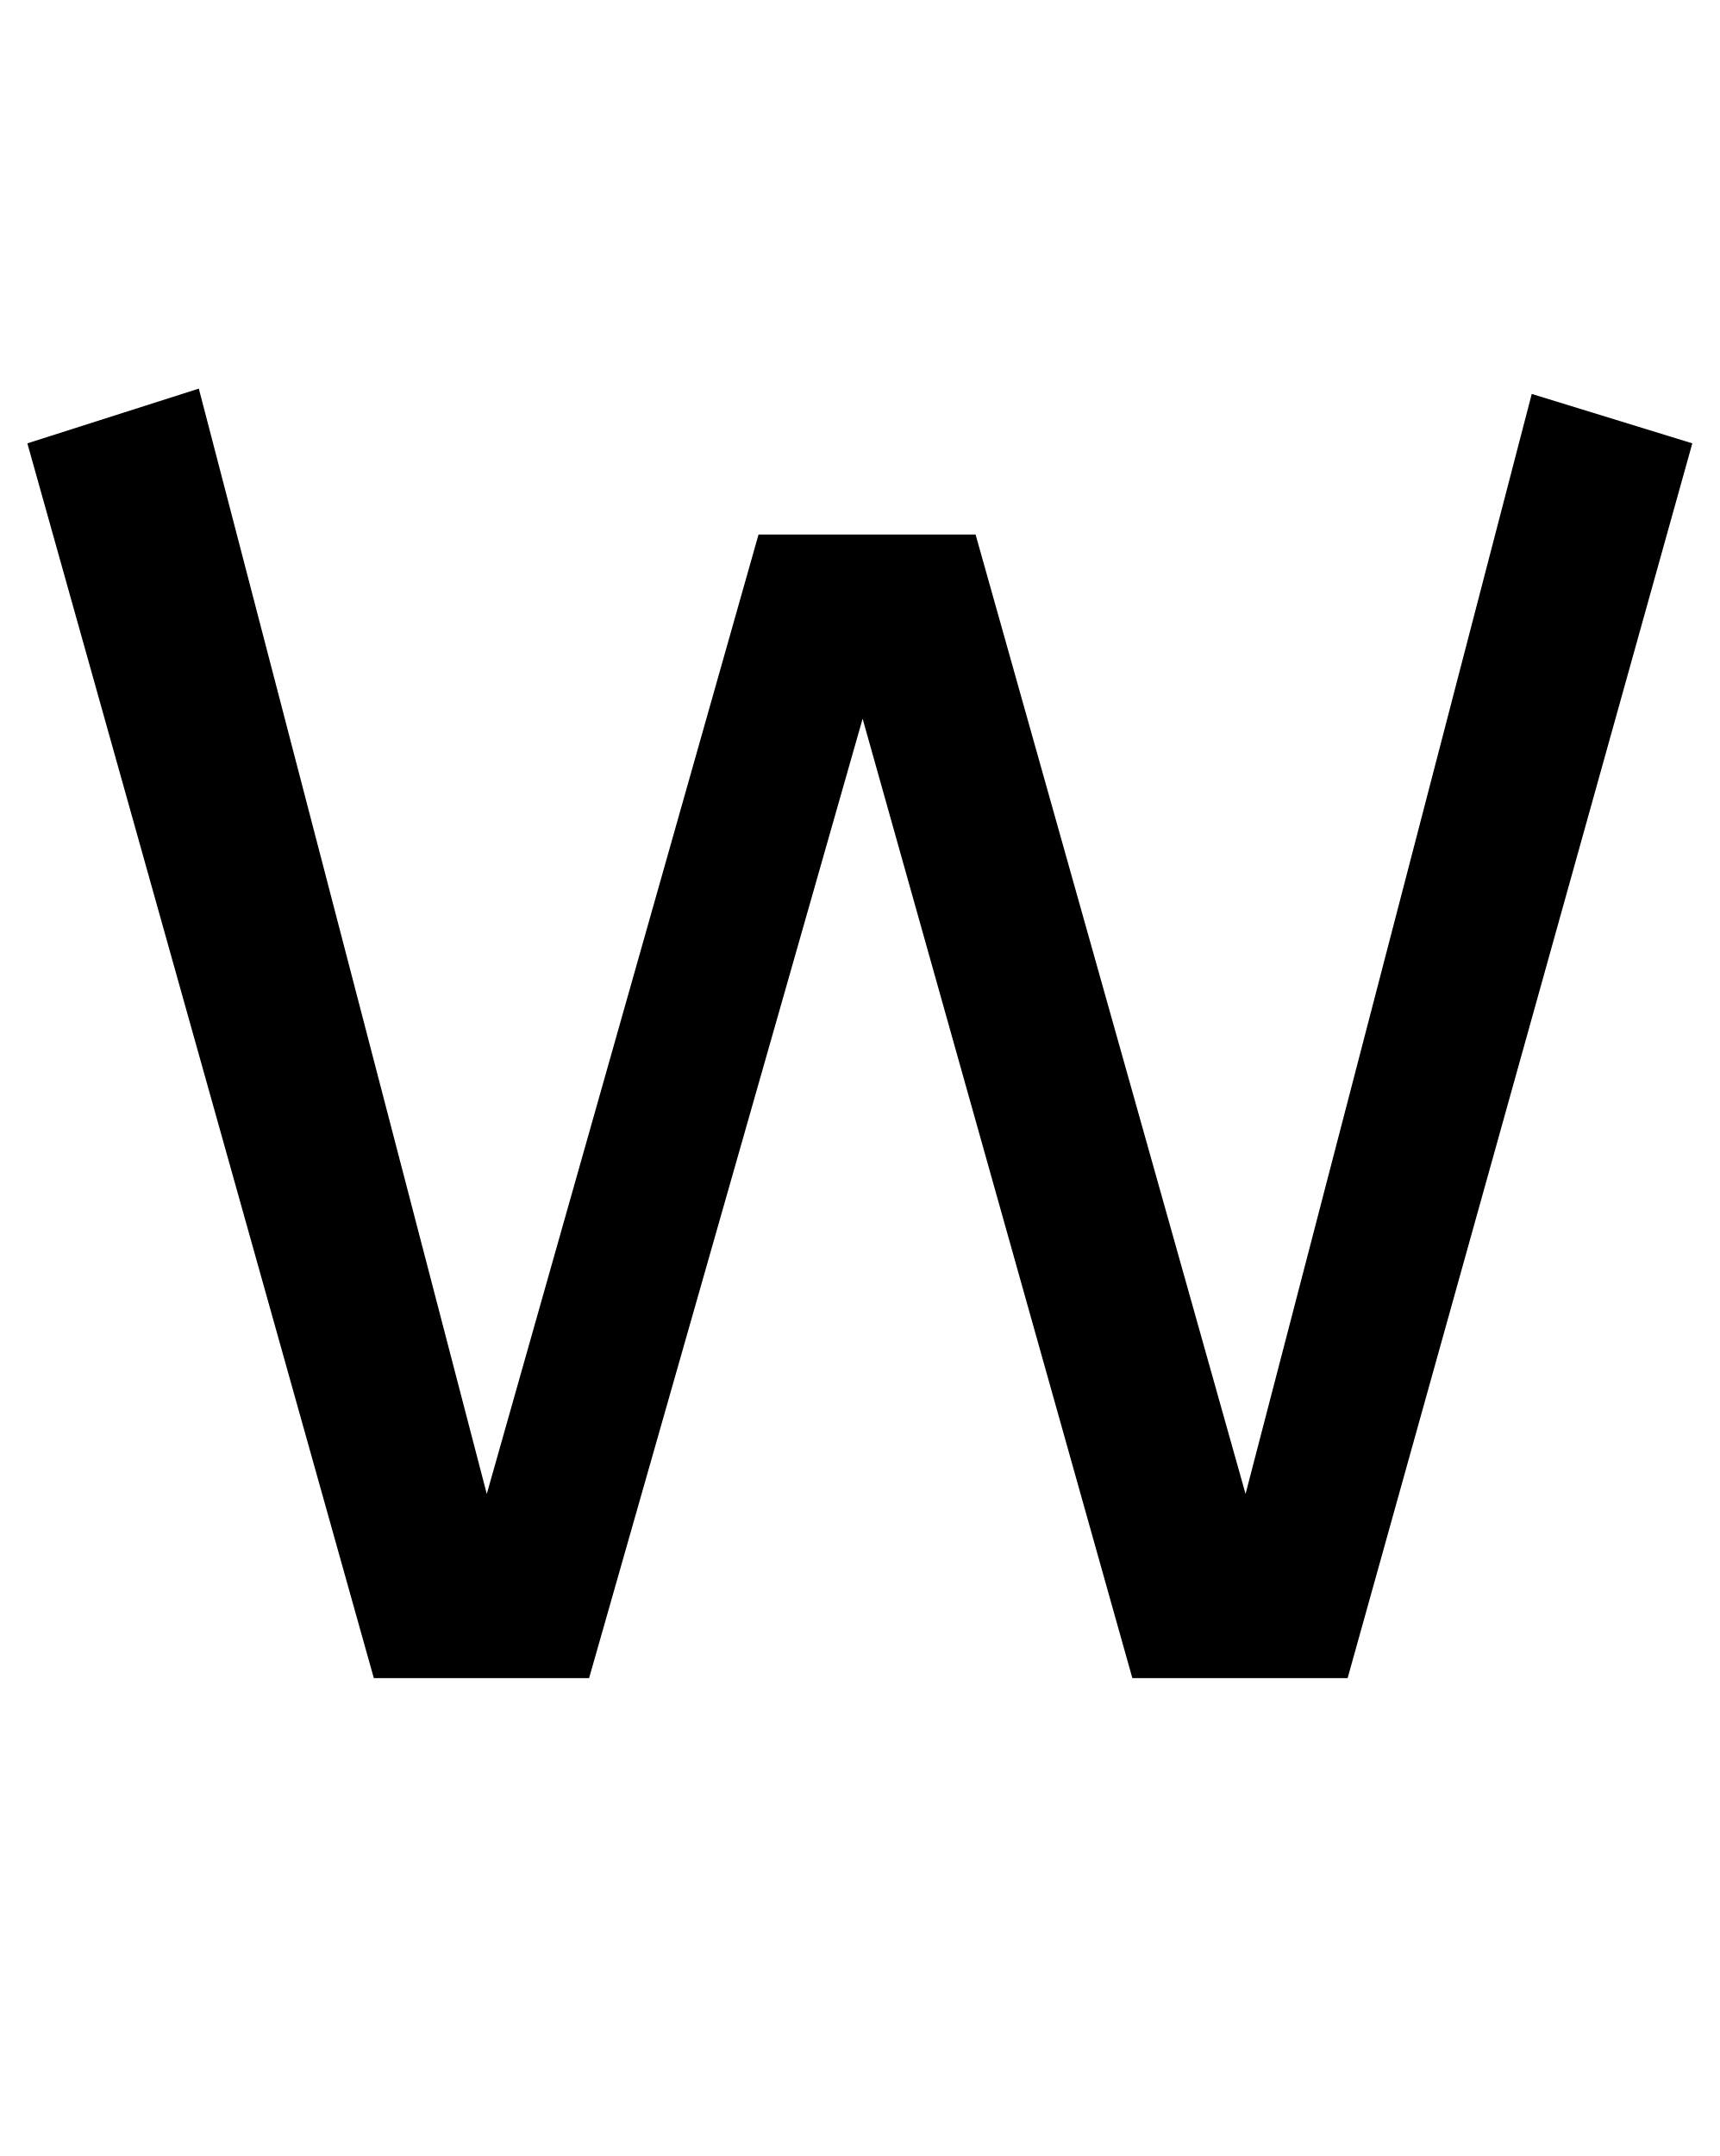
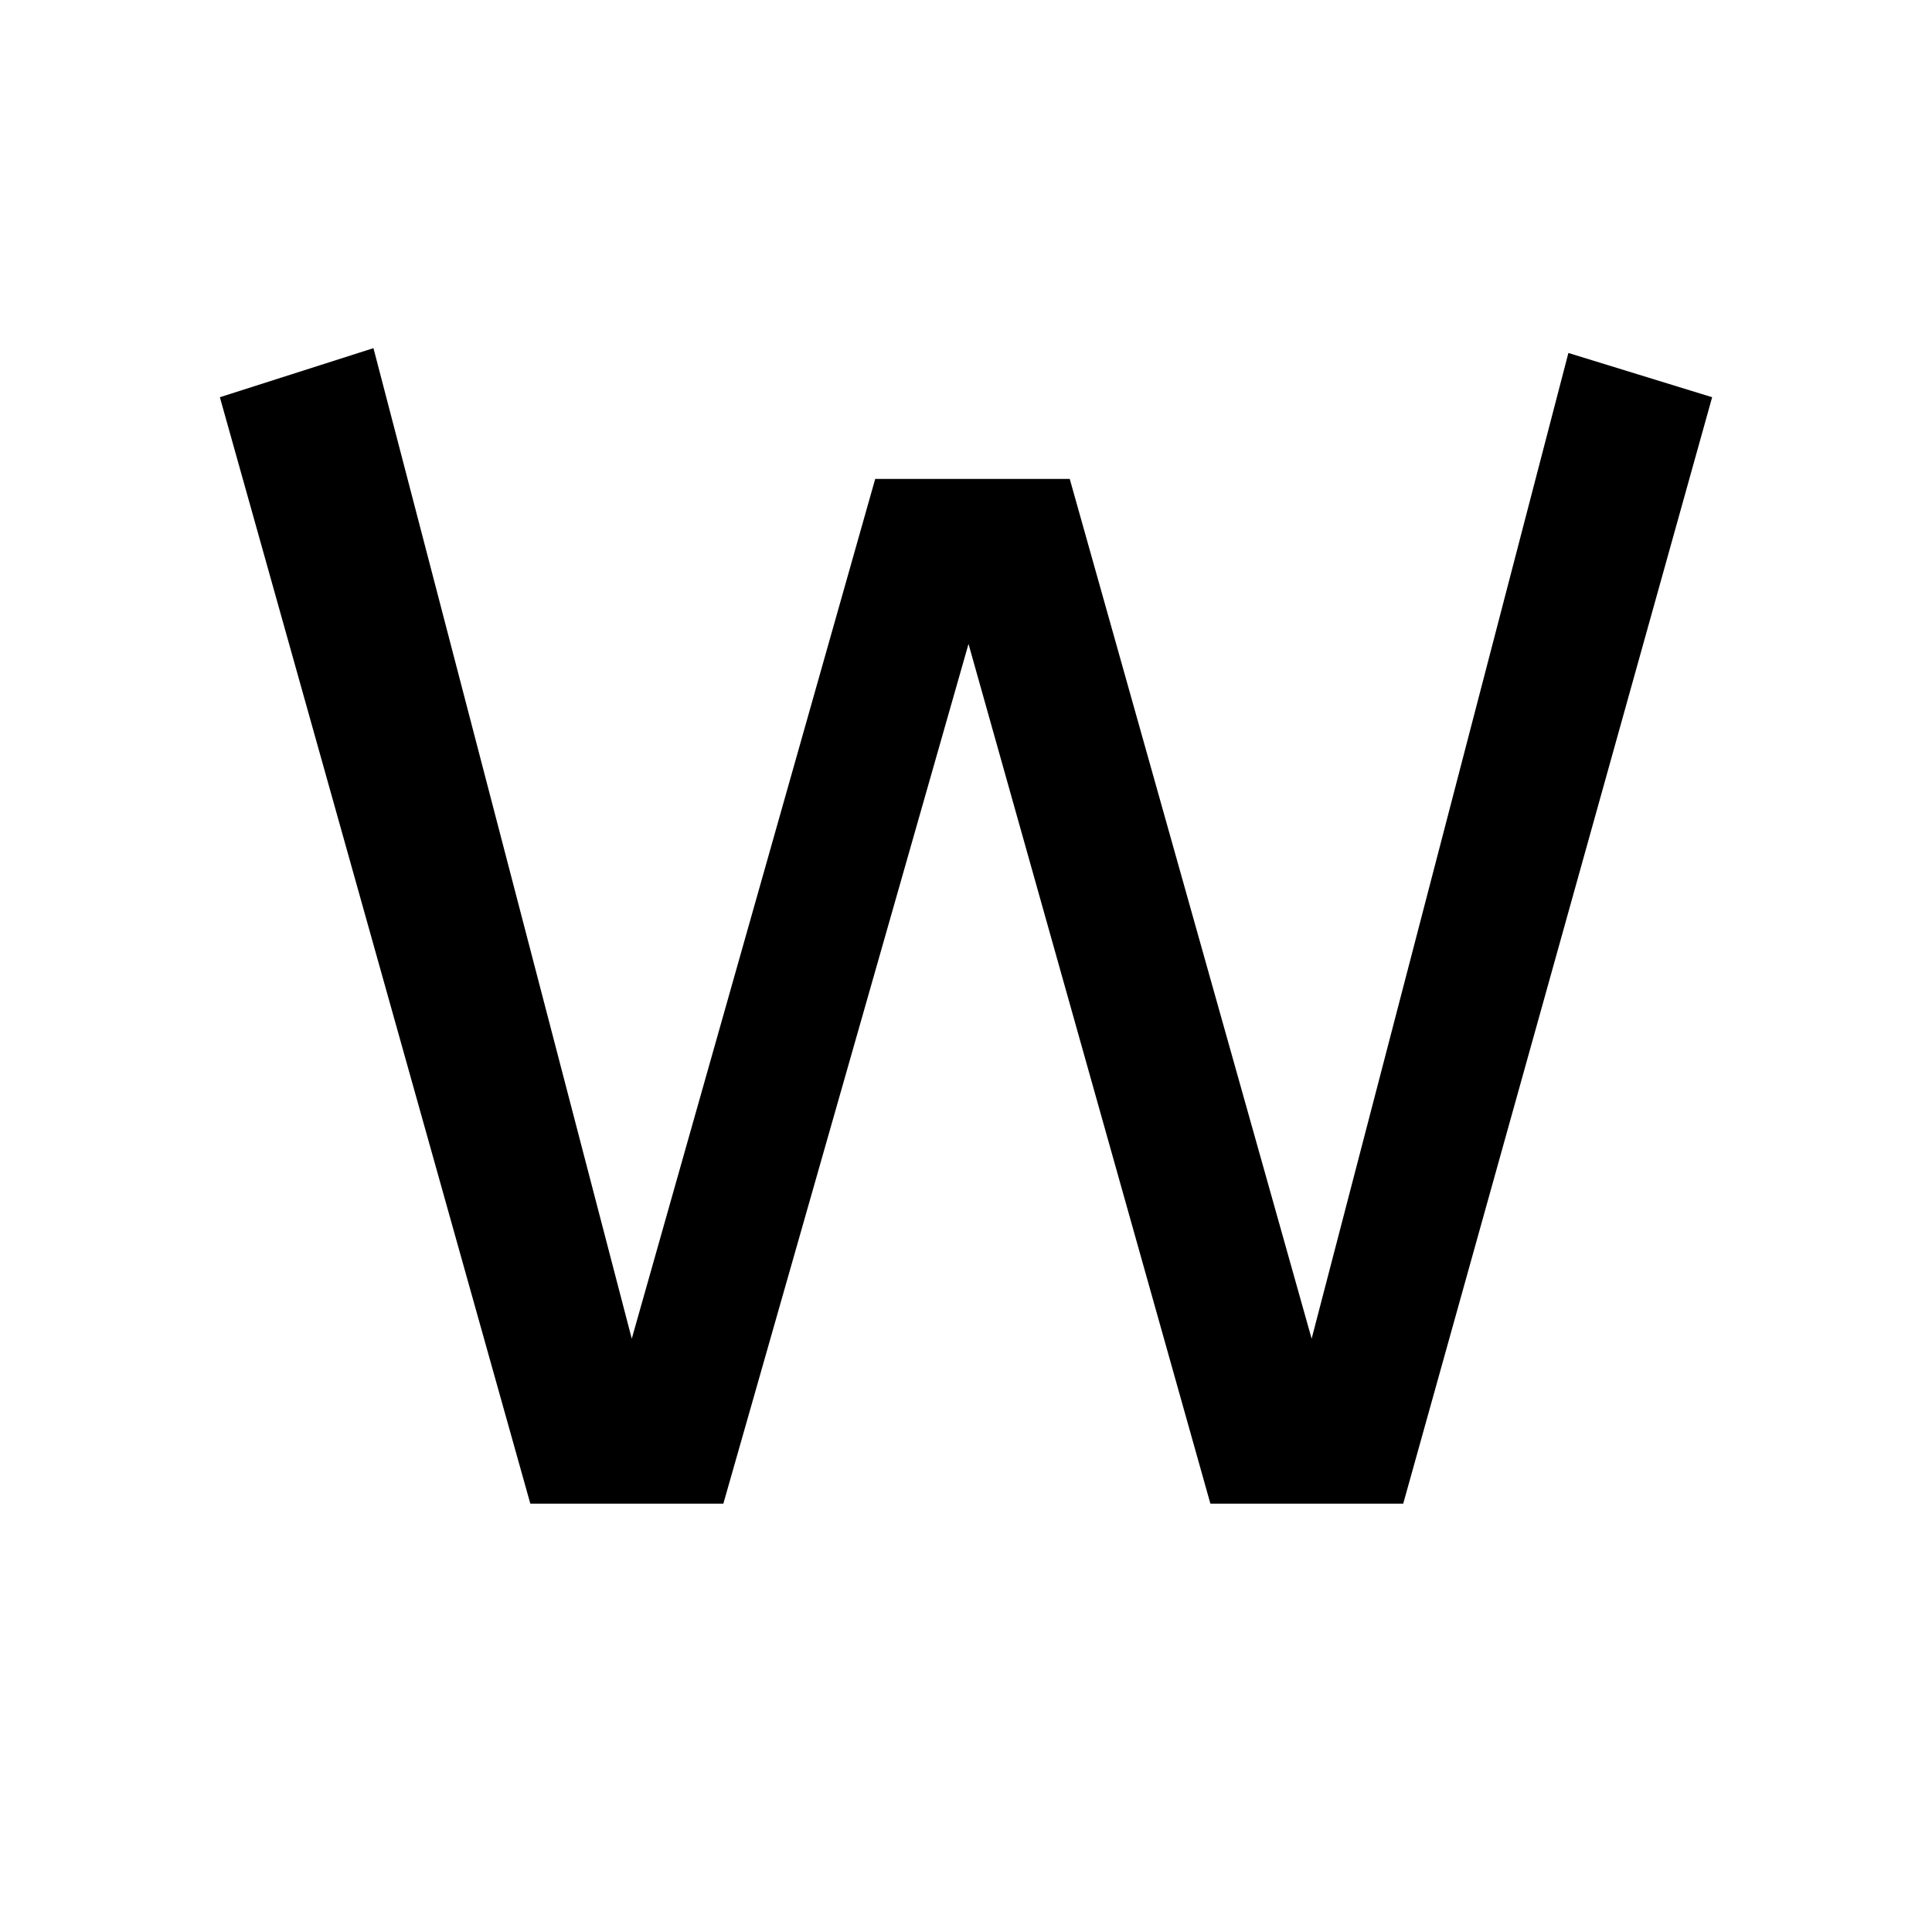
- <svg xmlns="http://www.w3.org/2000/svg" width="67.896" height="85.104">
-   <path fill="black" d="M23.26 66.24L14.76 66.24L1.08 17.50L7.85 15.34L19.22 58.97L29.95 21.10L38.52 21.10L49.18 58.97L60.48 15.55L66.82 17.50L53.21 66.24L44.71 66.24L34.06 28.37L23.26 66.24Z" />
+ <svg xmlns="http://www.w3.org/2000/svg" width="100" height="100" version="1.1" id="svg1" viewBox="0 0 100 100">
+   <path fill="black" d="M37.44 77.83L27.45 77.83L11.38 20.56L19.33 18.02L32.70 69.29L45.30 24.79L55.37 24.79L67.89 69.29L81.18 18.27L88.62 20.56L72.63 77.83L62.65 77.83L50.13 33.33L37.44 77.83Z" />
</svg>
